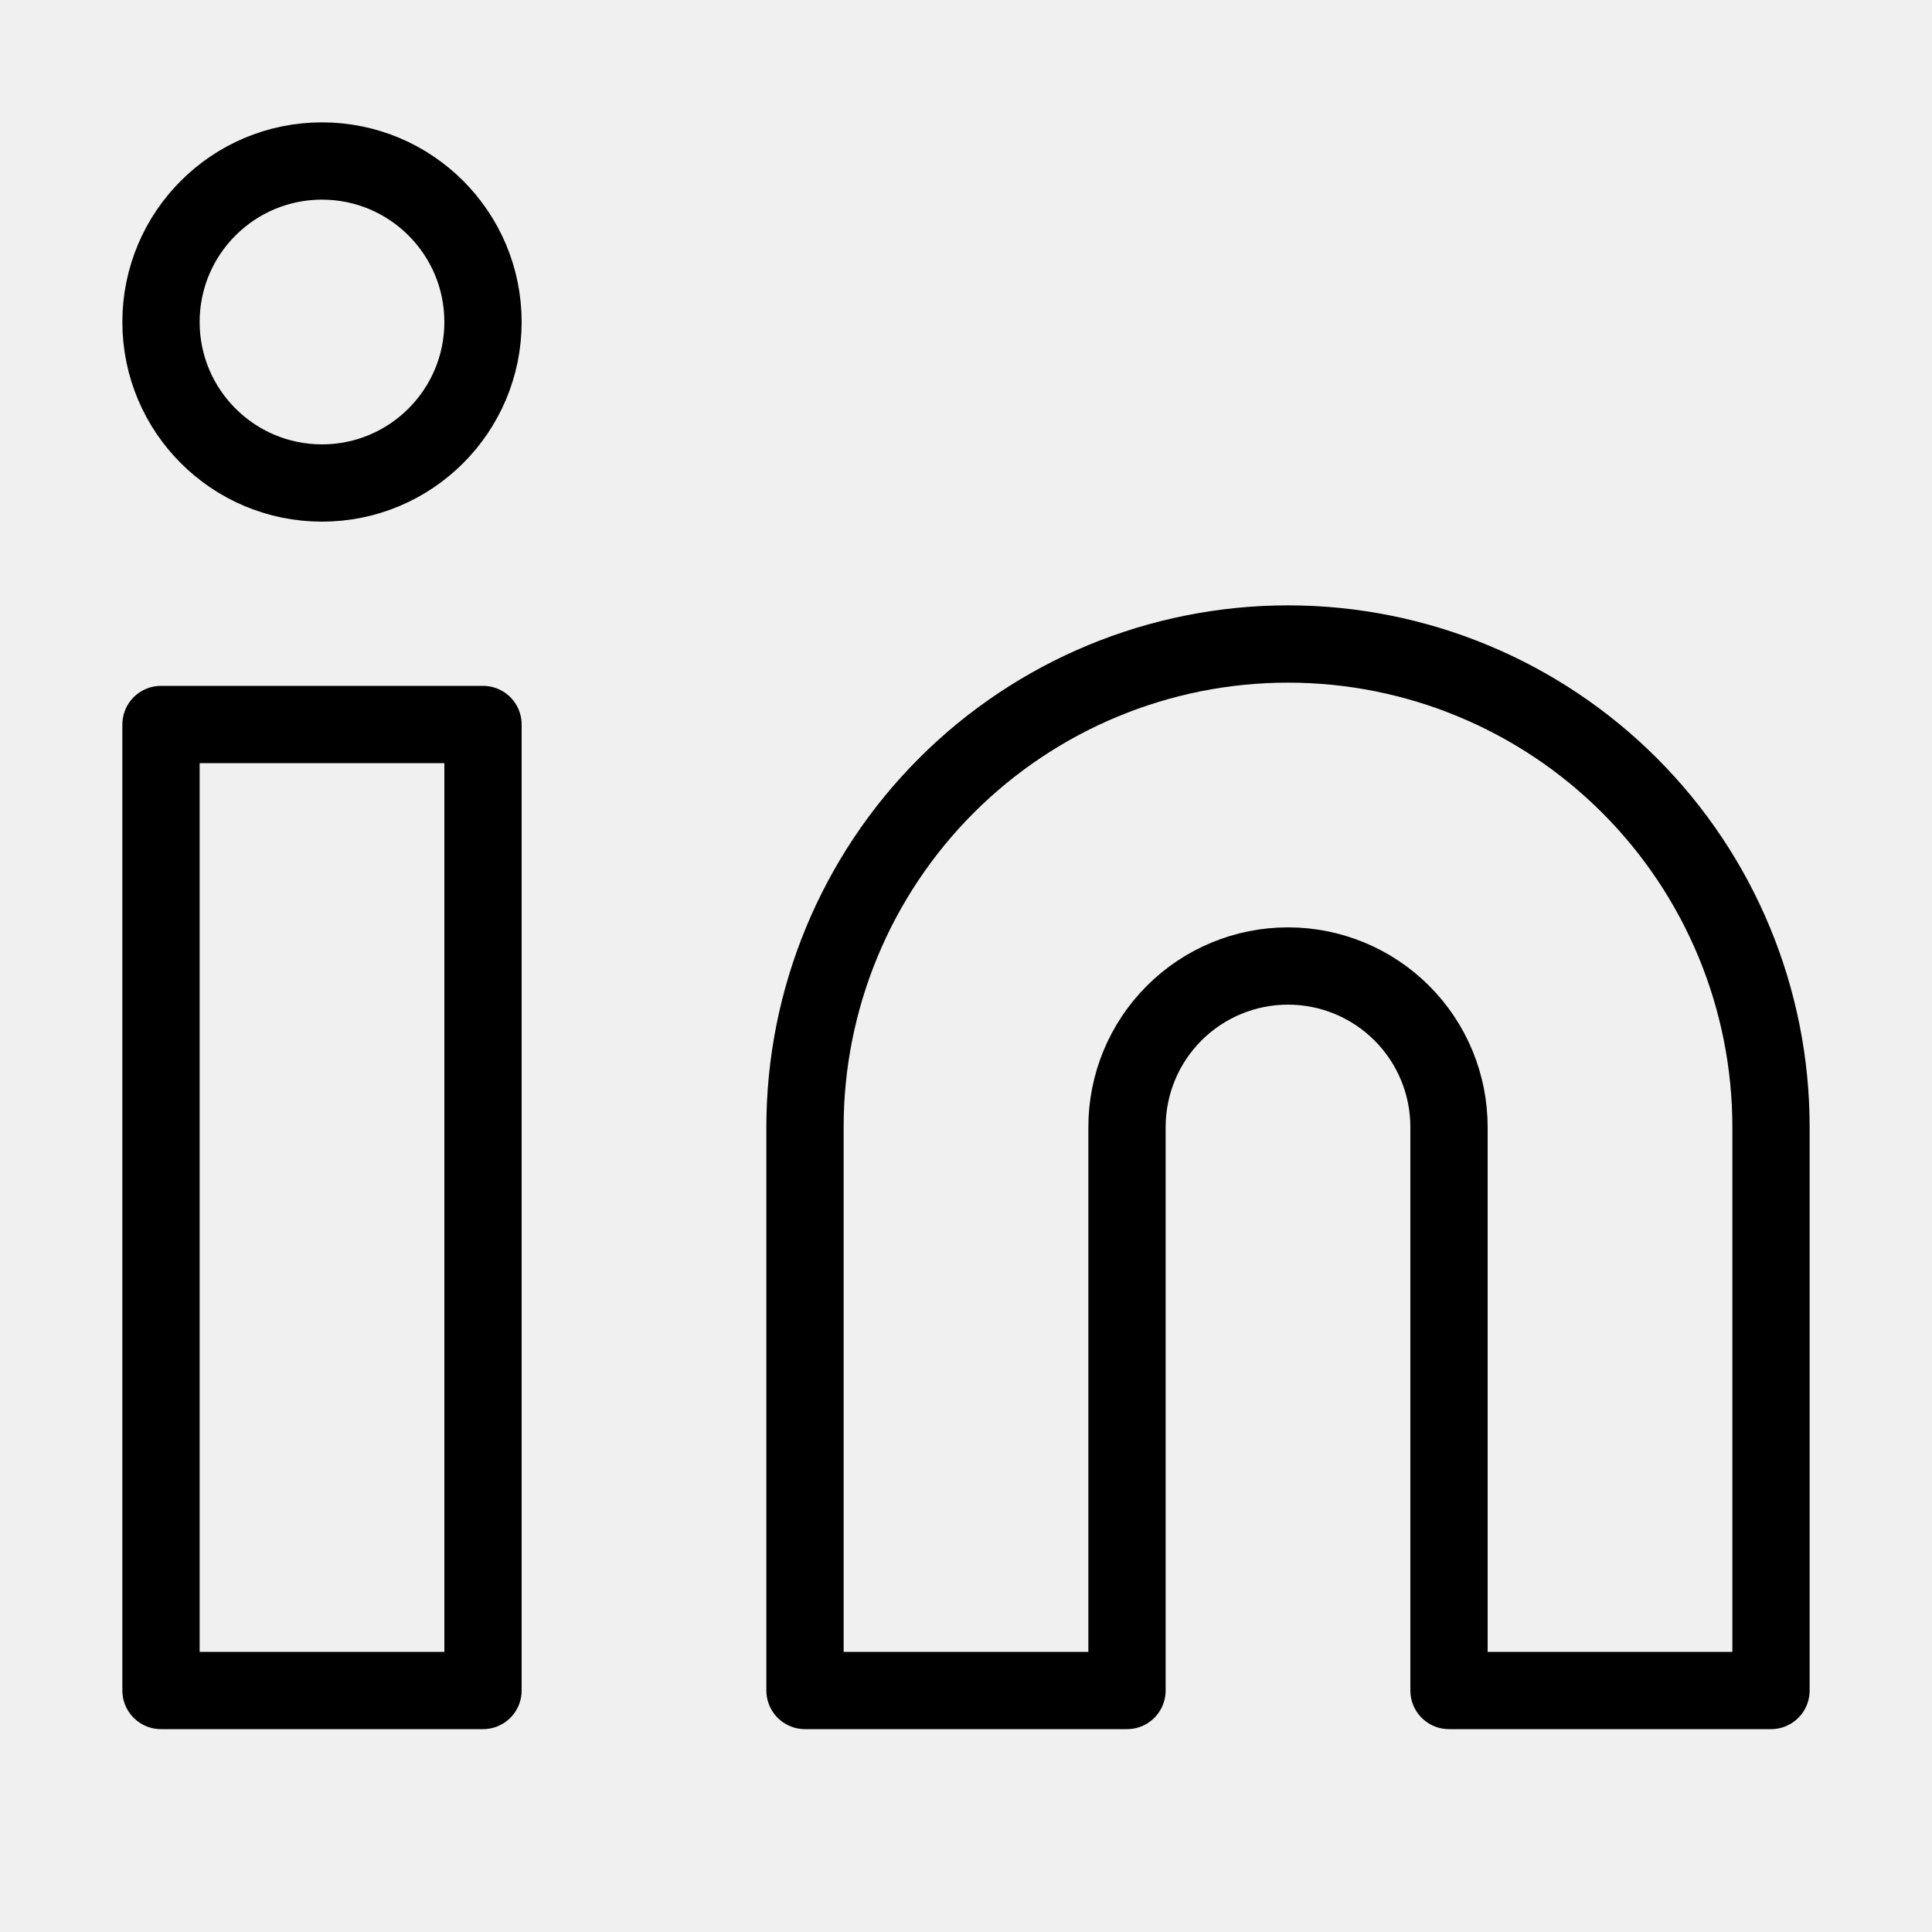
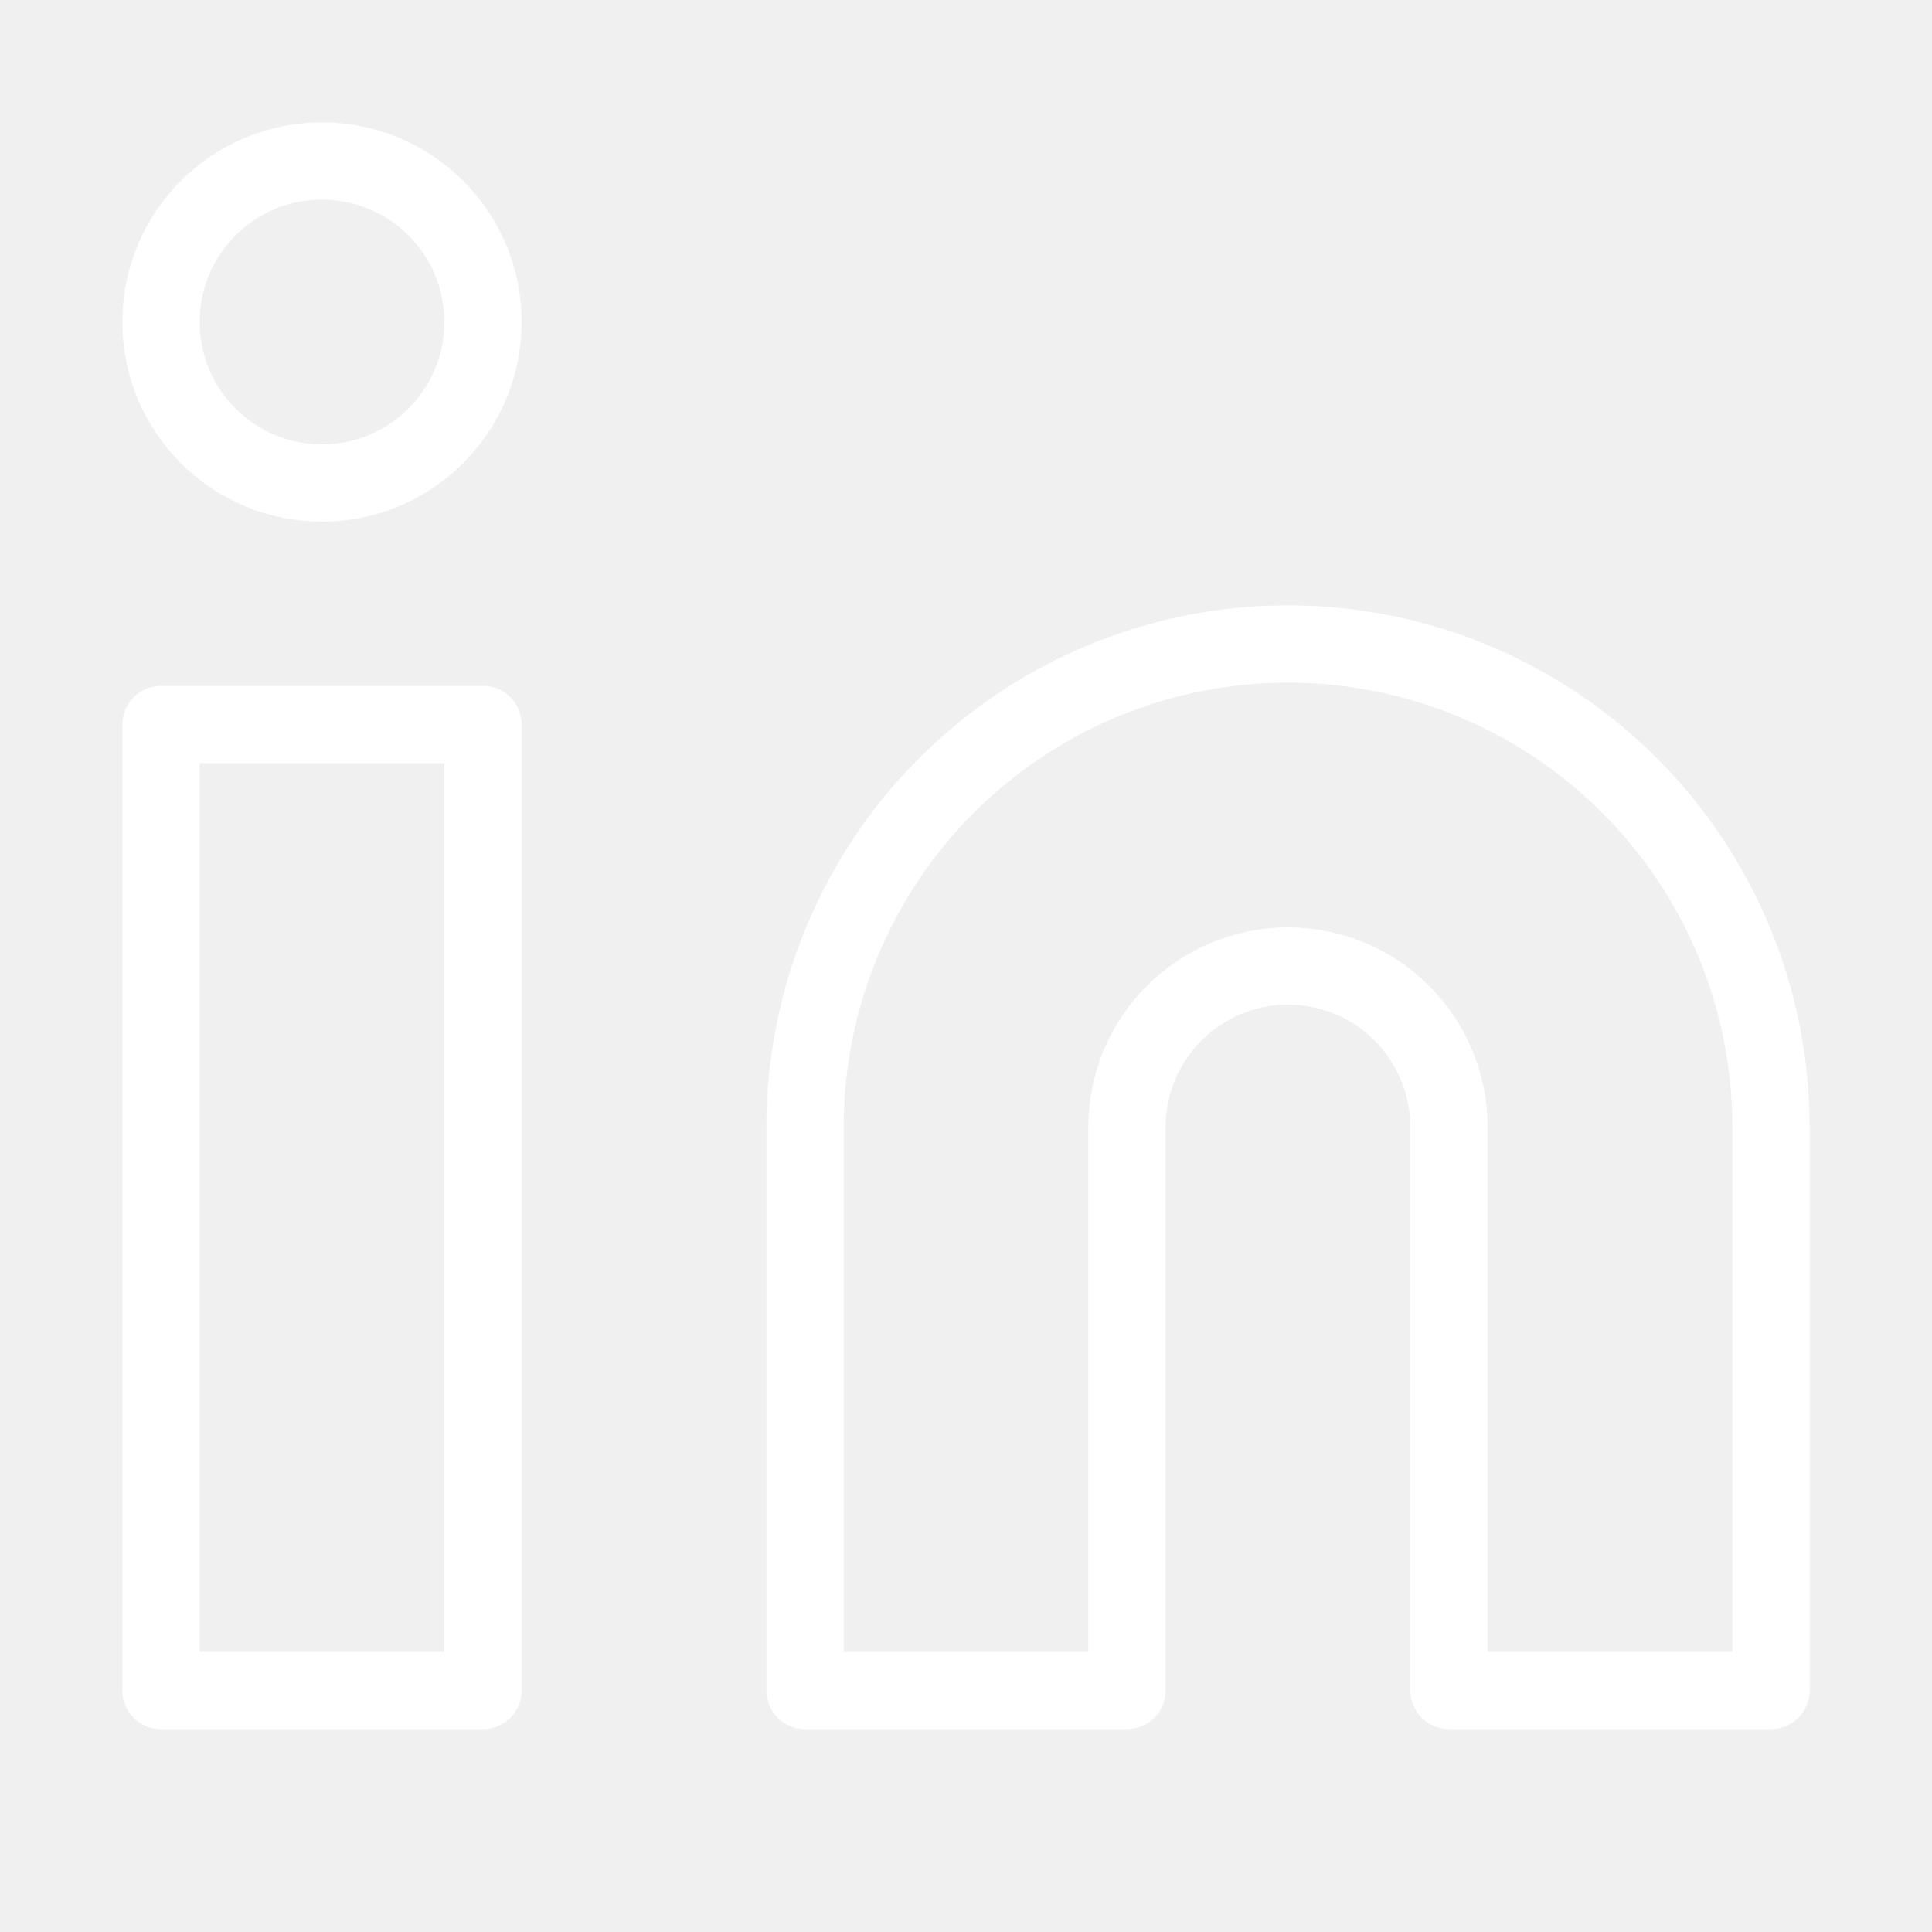
<svg xmlns="http://www.w3.org/2000/svg" width="200" height="200" viewBox="0 0 200 200" fill="none">
-   <path d="M133.333 66.667C146.594 66.667 159.312 71.934 168.689 81.311C178.066 90.688 183.333 103.406 183.333 116.667V175H150V116.667C150 112.246 148.244 108.007 145.118 104.882C141.993 101.756 137.754 100 133.333 100C128.913 100 124.674 101.756 121.548 104.882C118.423 108.007 116.667 112.246 116.667 116.667V175H83.333V116.667C83.333 103.406 88.601 90.688 97.978 81.311C107.355 71.934 120.073 66.667 133.333 66.667Z" stroke="black" stroke-width="8" stroke-linecap="round" stroke-linejoin="round" />
-   <path d="M50 75H16.667V175H50V75Z" stroke="black" stroke-width="8" stroke-linecap="round" stroke-linejoin="round" />
-   <path d="M33.333 50C42.538 50 50 42.538 50 33.333C50 24.129 42.538 16.667 33.333 16.667C24.129 16.667 16.667 24.129 16.667 33.333C16.667 42.538 24.129 50 33.333 50Z" stroke="black" stroke-width="8" stroke-linecap="round" stroke-linejoin="round" />
+   <path d="M133.333 66.667C146.594 66.667 159.312 71.934 168.689 81.311C178.066 90.688 183.333 103.406 183.333 116.667V175H150V116.667C150 112.246 148.244 108.007 145.118 104.882C141.993 101.756 137.754 100 133.333 100C128.913 100 124.674 101.756 121.548 104.882C118.423 108.007 116.667 112.246 116.667 116.667V175H83.333V116.667C83.333 103.406 88.601 90.688 97.978 81.311C107.355 71.934 120.073 66.667 133.333 66.667Z" stroke="white" stroke-width="8" stroke-linecap="round" stroke-linejoin="round" />
+   <path d="M50 75H16.667V175H50V75Z" stroke="white" stroke-width="8" stroke-linecap="round" stroke-linejoin="round" />
+   <path d="M33.333 50C42.538 50 50 42.538 50 33.333C50 24.129 42.538 16.667 33.333 16.667C24.129 16.667 16.667 24.129 16.667 33.333C16.667 42.538 24.129 50 33.333 50Z" stroke="white" stroke-width="8" stroke-linecap="round" stroke-linejoin="round" />
</svg>
